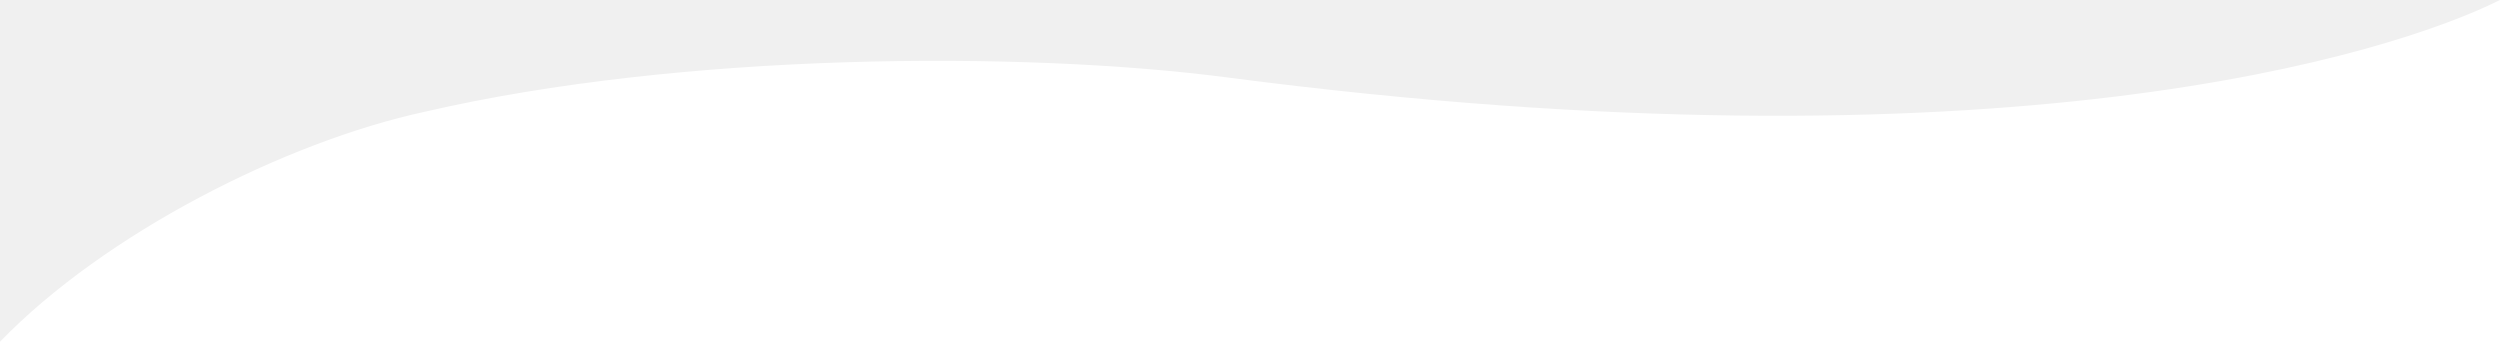
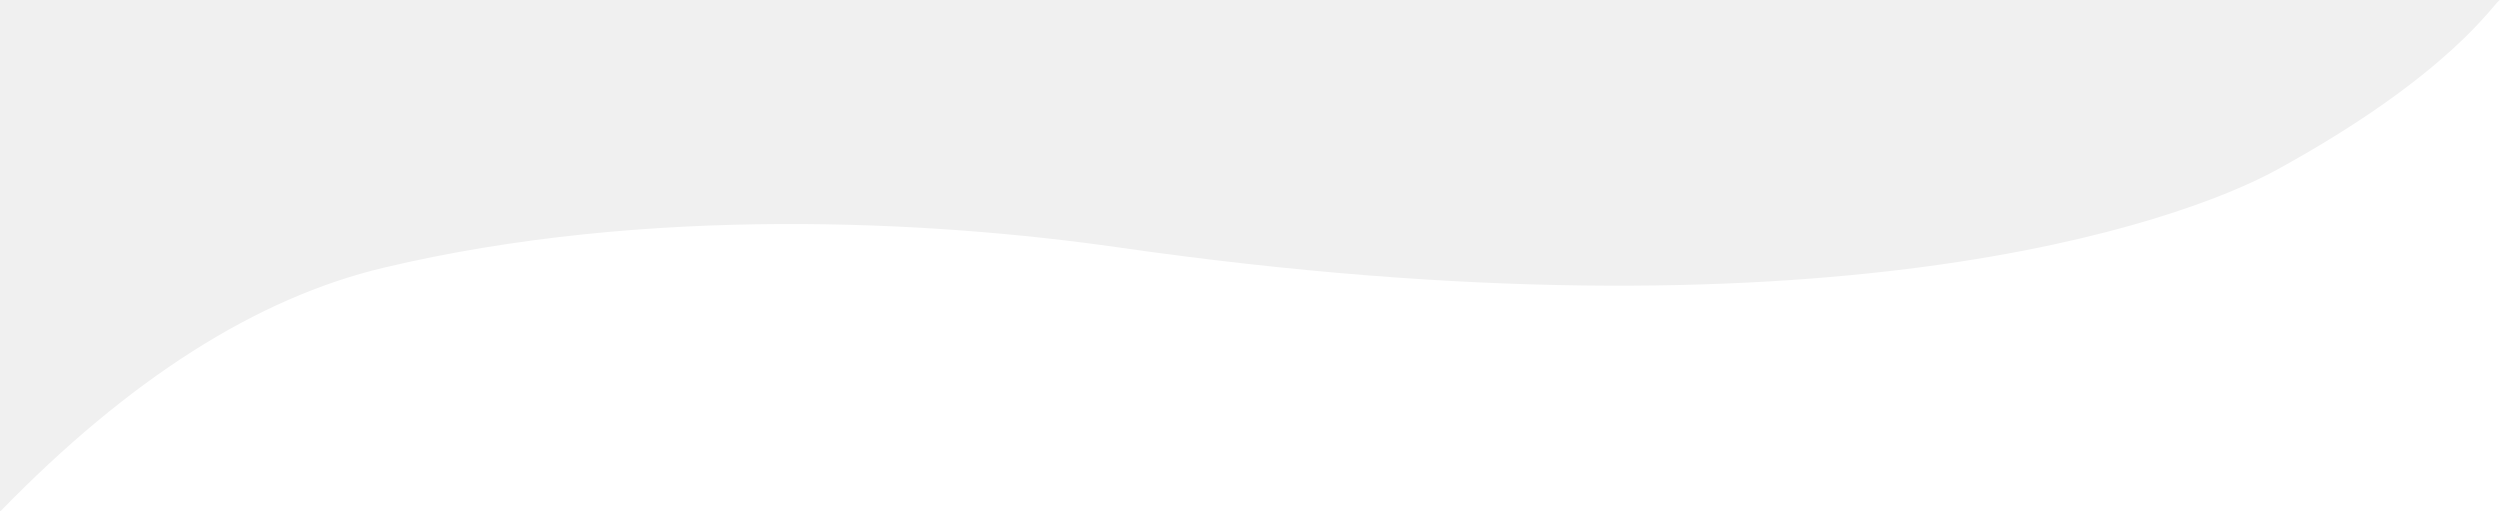
- <svg xmlns="http://www.w3.org/2000/svg" viewBox="0 0 1600 219.5">
-   <path d="M1600 219.5H0v-.8C67 149.5 182.6 90.8 272 71.5c164-38 382.6-39.1 513.7-21.9C1280.9 114.2 1531 34.5 1600 0v219.5z" fill="#fff" />
+ <svg xmlns="http://www.w3.org/2000/svg" viewBox="0 0 1600 327">
+   <path d="M1600 327.5H0c82.4-84.8 164.3-136.9 245.7-156.2 168.6-40 350.4-30.1 469.8-13 450.9 64.7 678.7-15.1 741.6-49.6C1570.5 46.6 1597.2 0 1600 0" fill="#FFF" />
</svg>
